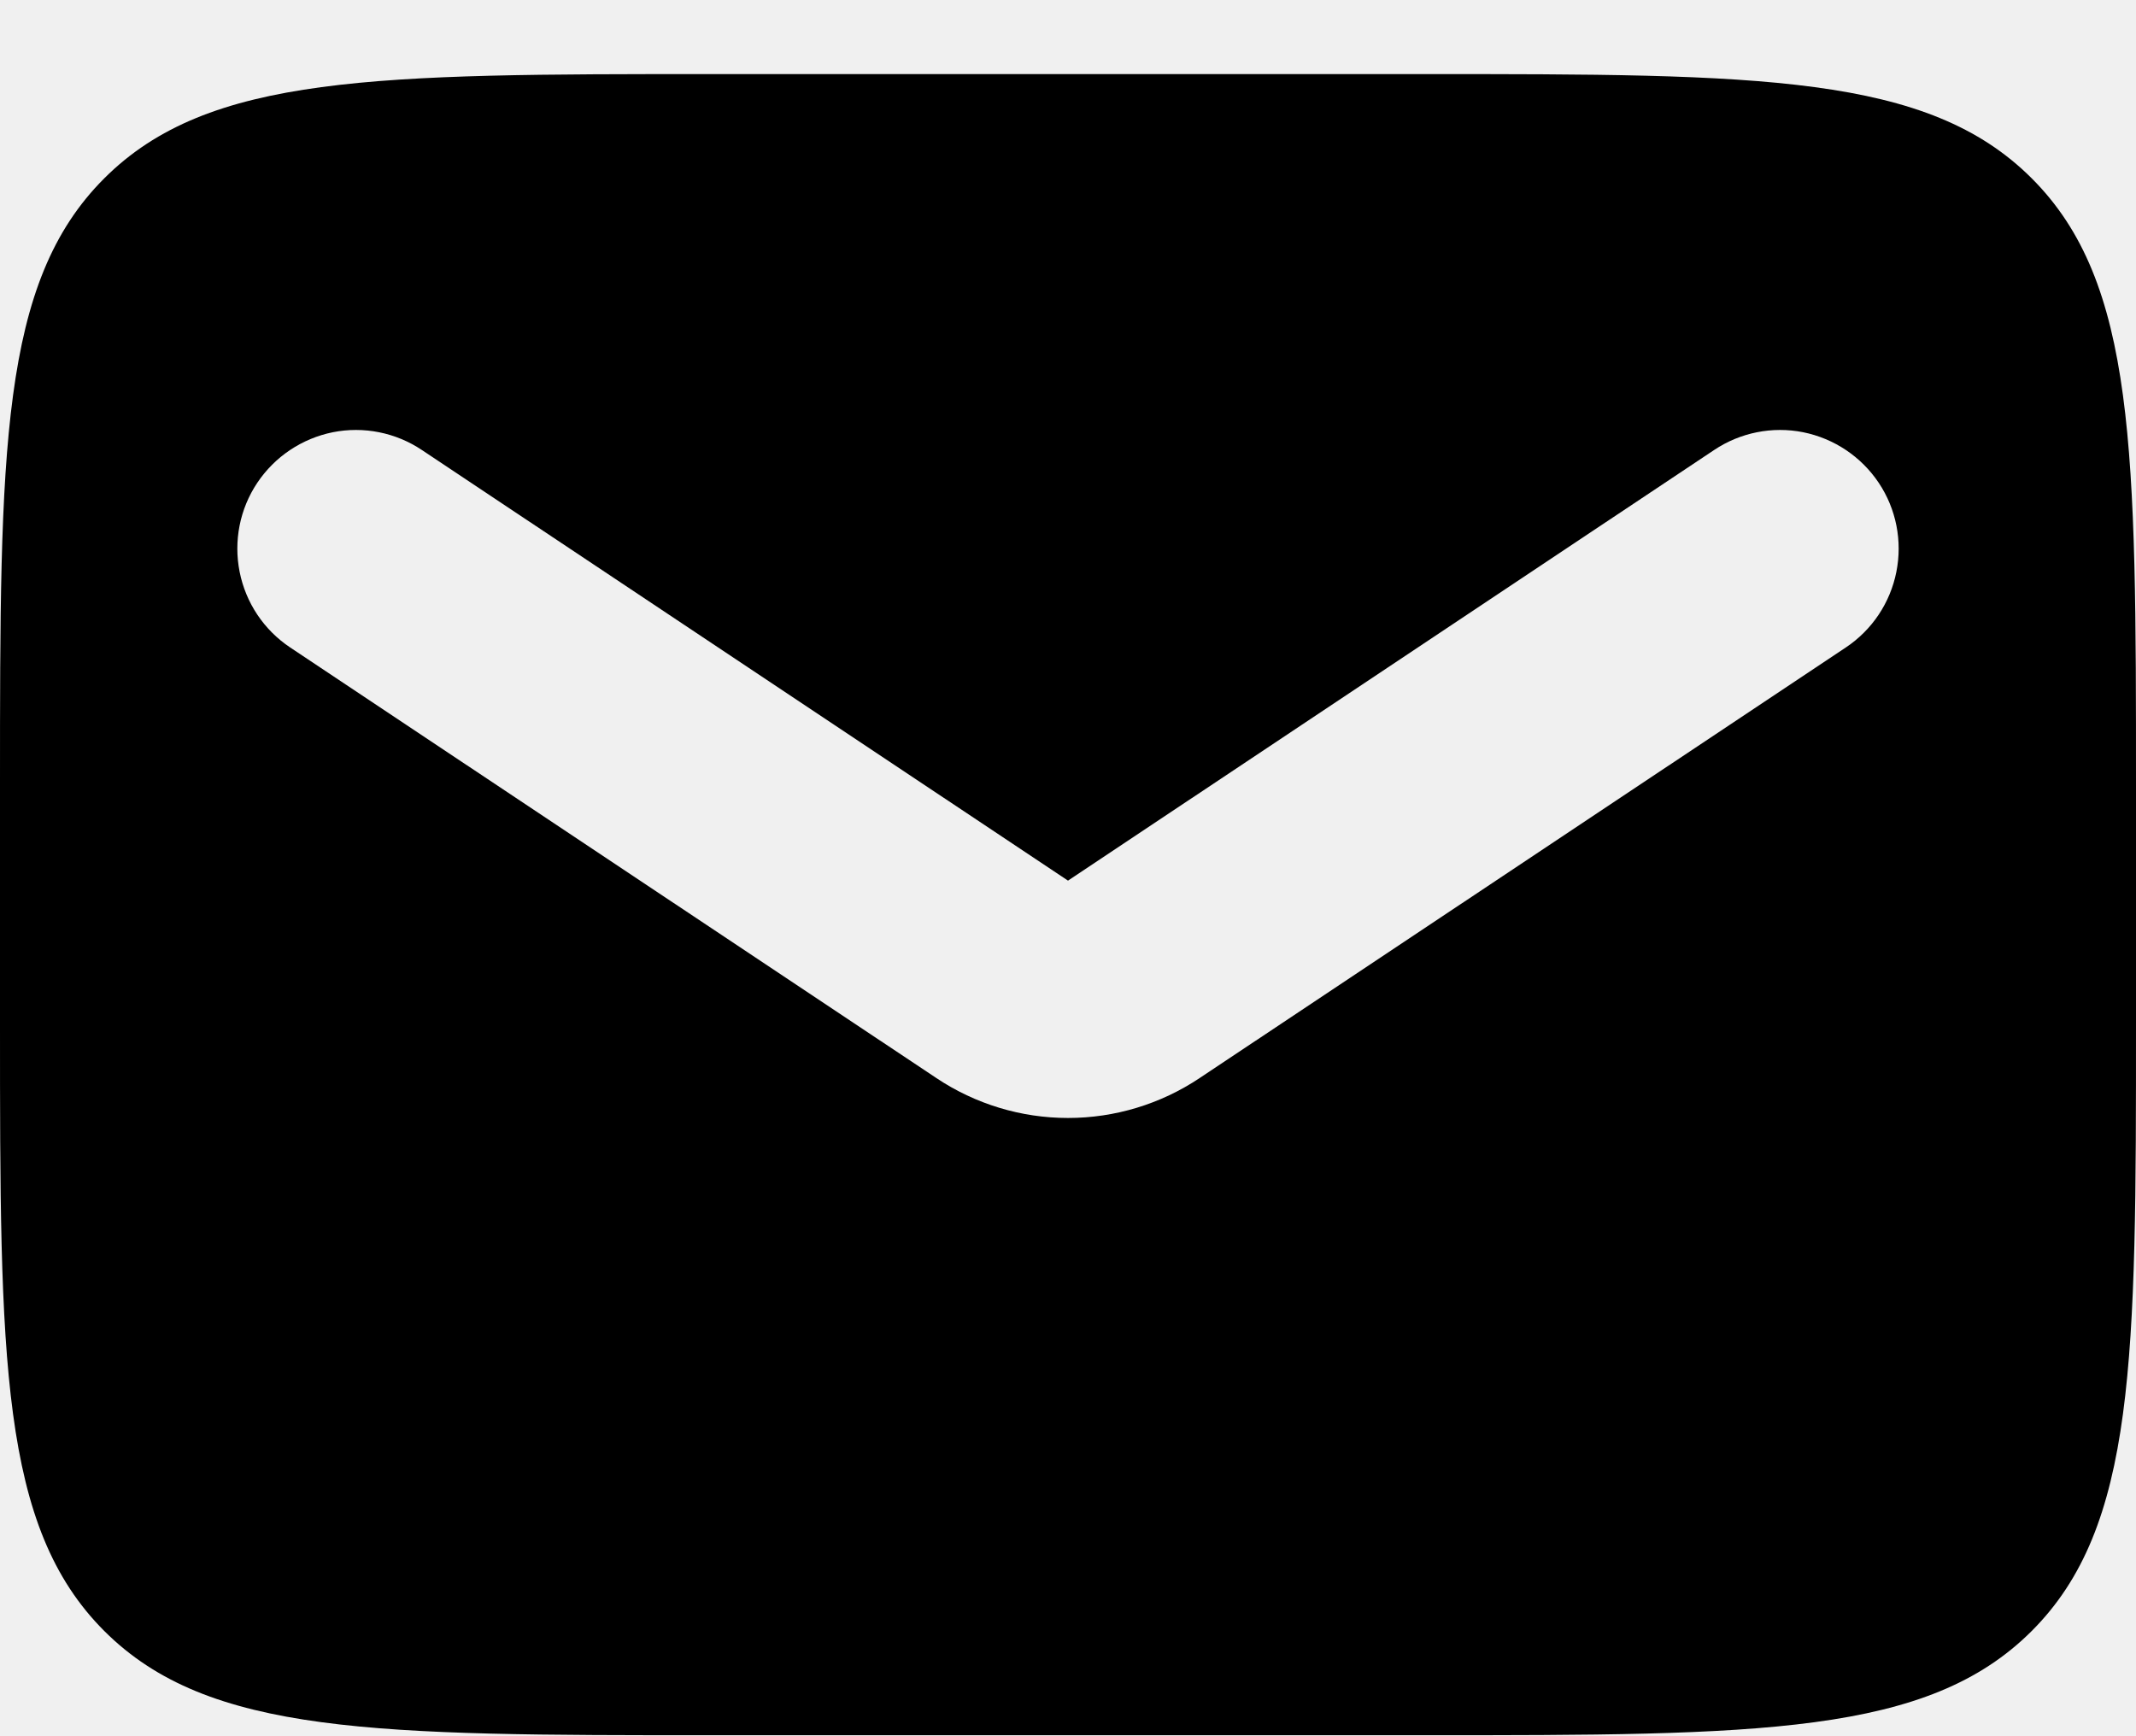
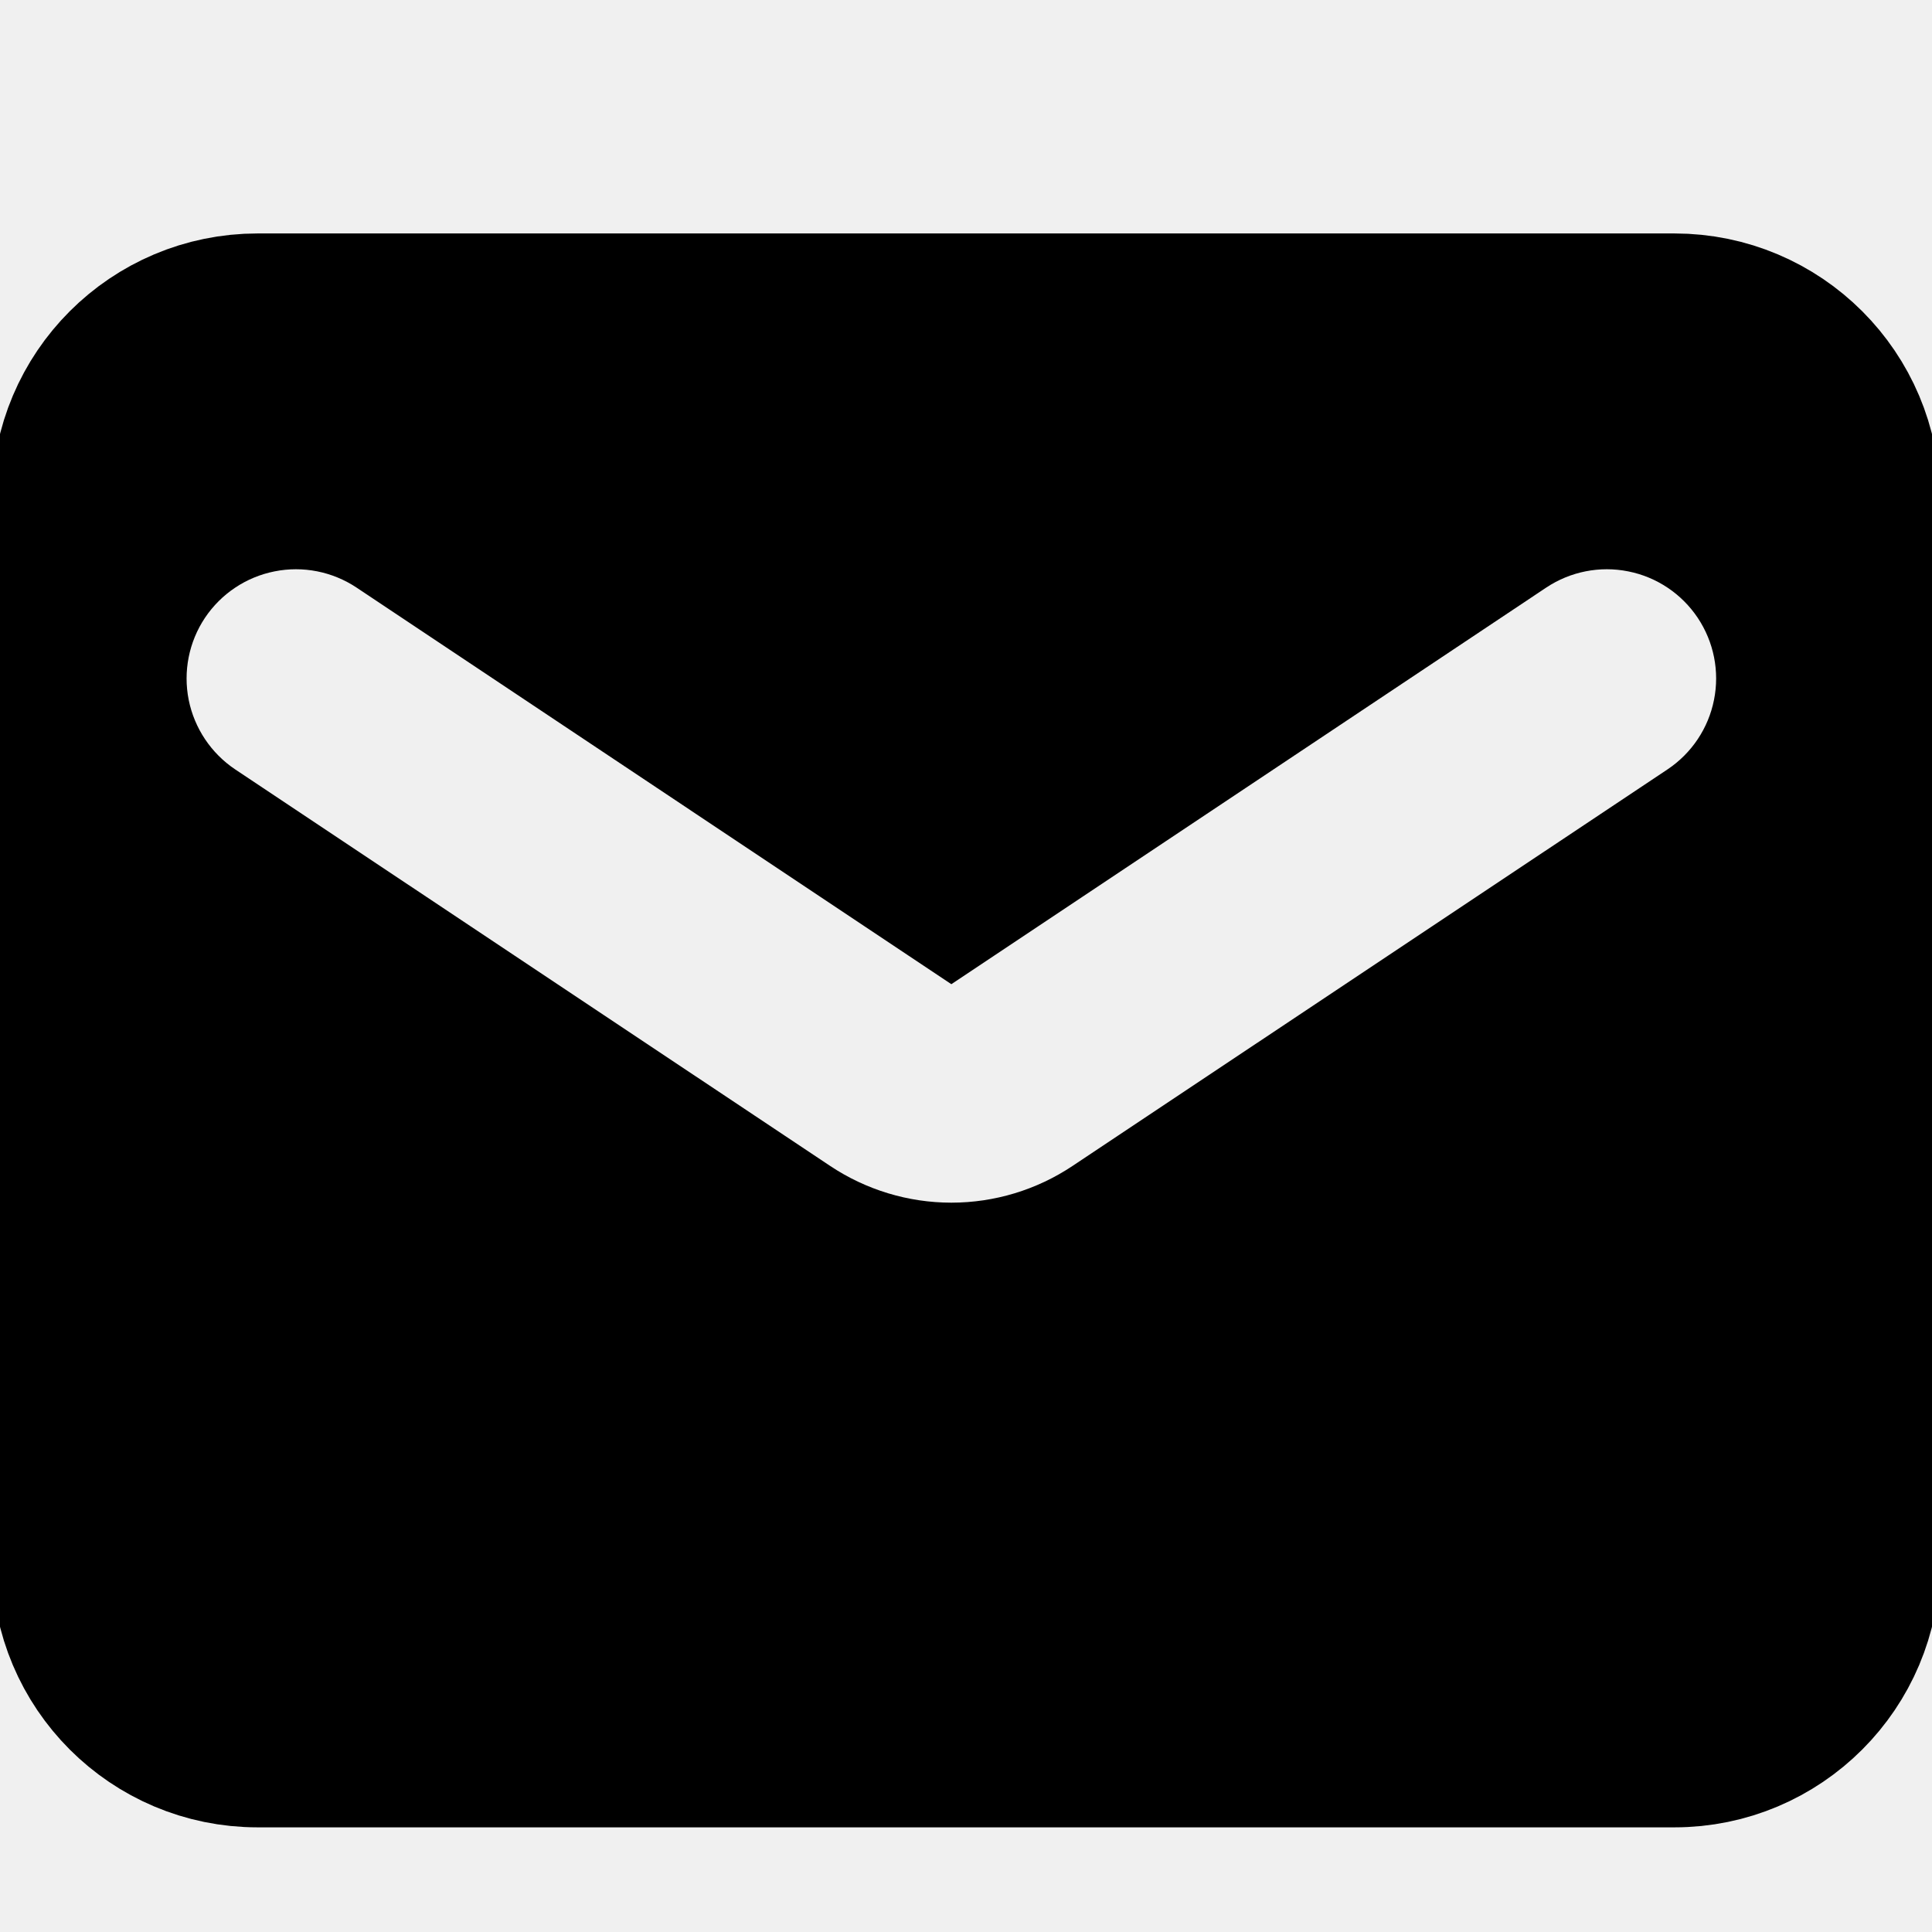
- <svg xmlns="http://www.w3.org/2000/svg" width="16" height="13" viewBox="0 0 16 13" fill="none">
-   <path fill-rule="evenodd" clip-rule="evenodd" d="M0.781 1.336C-5.29819e-08 2.116 0 3.374 0 5.888V7.666C0 10.18 -5.29819e-08 11.437 0.781 12.218C1.562 12.999 2.82 12.999 5.333 12.999H10.667C13.18 12.999 14.438 12.999 15.219 12.218C16 11.437 16 10.18 16 7.666V5.888C16 3.374 16 2.116 15.219 1.336C14.438 0.555 13.18 0.555 10.667 0.555H5.333C2.82 0.555 1.562 0.555 0.781 1.336ZM3.16 3.371C2.964 3.24 2.724 3.192 2.493 3.238C2.261 3.285 2.058 3.421 1.927 3.617C1.796 3.813 1.749 4.053 1.795 4.284C1.841 4.516 1.977 4.719 2.173 4.85L7.014 8.076C7.306 8.271 7.649 8.375 8 8.375C8.351 8.375 8.694 8.271 8.986 8.076L13.827 4.85C14.023 4.719 14.159 4.516 14.205 4.284C14.251 4.053 14.204 3.813 14.073 3.617C13.942 3.421 13.739 3.285 13.507 3.238C13.276 3.192 13.036 3.24 12.84 3.371L8 6.597L3.16 3.371Z" fill="black" />
+ <svg xmlns="http://www.w3.org/2000/svg" width="24" height="24" viewBox="0 0 24 24" fill="none">
+   <g clip-path="url(#clip0_1720_32)">
+     <path d="M3.2 4H20.8C22.015 4 23 4.985 23 6.2V19.4C23 20.615 22.015 21.6 20.8 21.6H3.2C1.985 21.6 1 20.615 1 19.4V6.2C1 4.985 1.985 4 3.2 4Z" stroke="black" stroke-width="2.2" stroke-linecap="round" stroke-linejoin="round" />
+     <path fill-rule="evenodd" clip-rule="evenodd" d="M0.797 4.193C-0.396 5.385 0.104 7.305 0.104 11.143C0.104 14.981 -0.396 19.616 0.797 20.807C1.988 22 3.909 22 7.747 22H15.89C19.728 22 21.648 22 22.84 20.807C24.033 19.616 24.033 17.695 24.033 13.857V11.143C24.033 7.305 24.033 5.385 22.84 4.193C21.648 3 19.728 3 15.89 3H7.747C3.909 3 1.988 3 0.797 4.193ZM4.429 7.299C4.129 7.1 3.763 7.027 3.41 7.098C3.057 7.168 2.746 7.376 2.546 7.675C2.346 7.975 2.274 8.341 2.344 8.694C2.415 9.047 2.623 9.358 2.922 9.558L10.313 14.484C10.759 14.781 11.283 14.94 11.818 14.94C12.354 14.94 12.878 14.781 13.323 14.484L20.714 9.558C21.014 9.358 21.222 9.047 21.292 8.694C21.363 8.341 21.29 7.975 21.09 7.675C20.89 7.376 20.58 7.168 20.227 7.098C19.874 7.027 19.507 7.1 19.208 7.299L11.818 12.226L4.429 7.299Z" fill="black" />
+   </g>
+   <defs>
+     <clipPath id="clip0_1720_32">
+       <rect width="24" height="24" fill="white" />
+     </clipPath>
+   </defs>
</svg>
